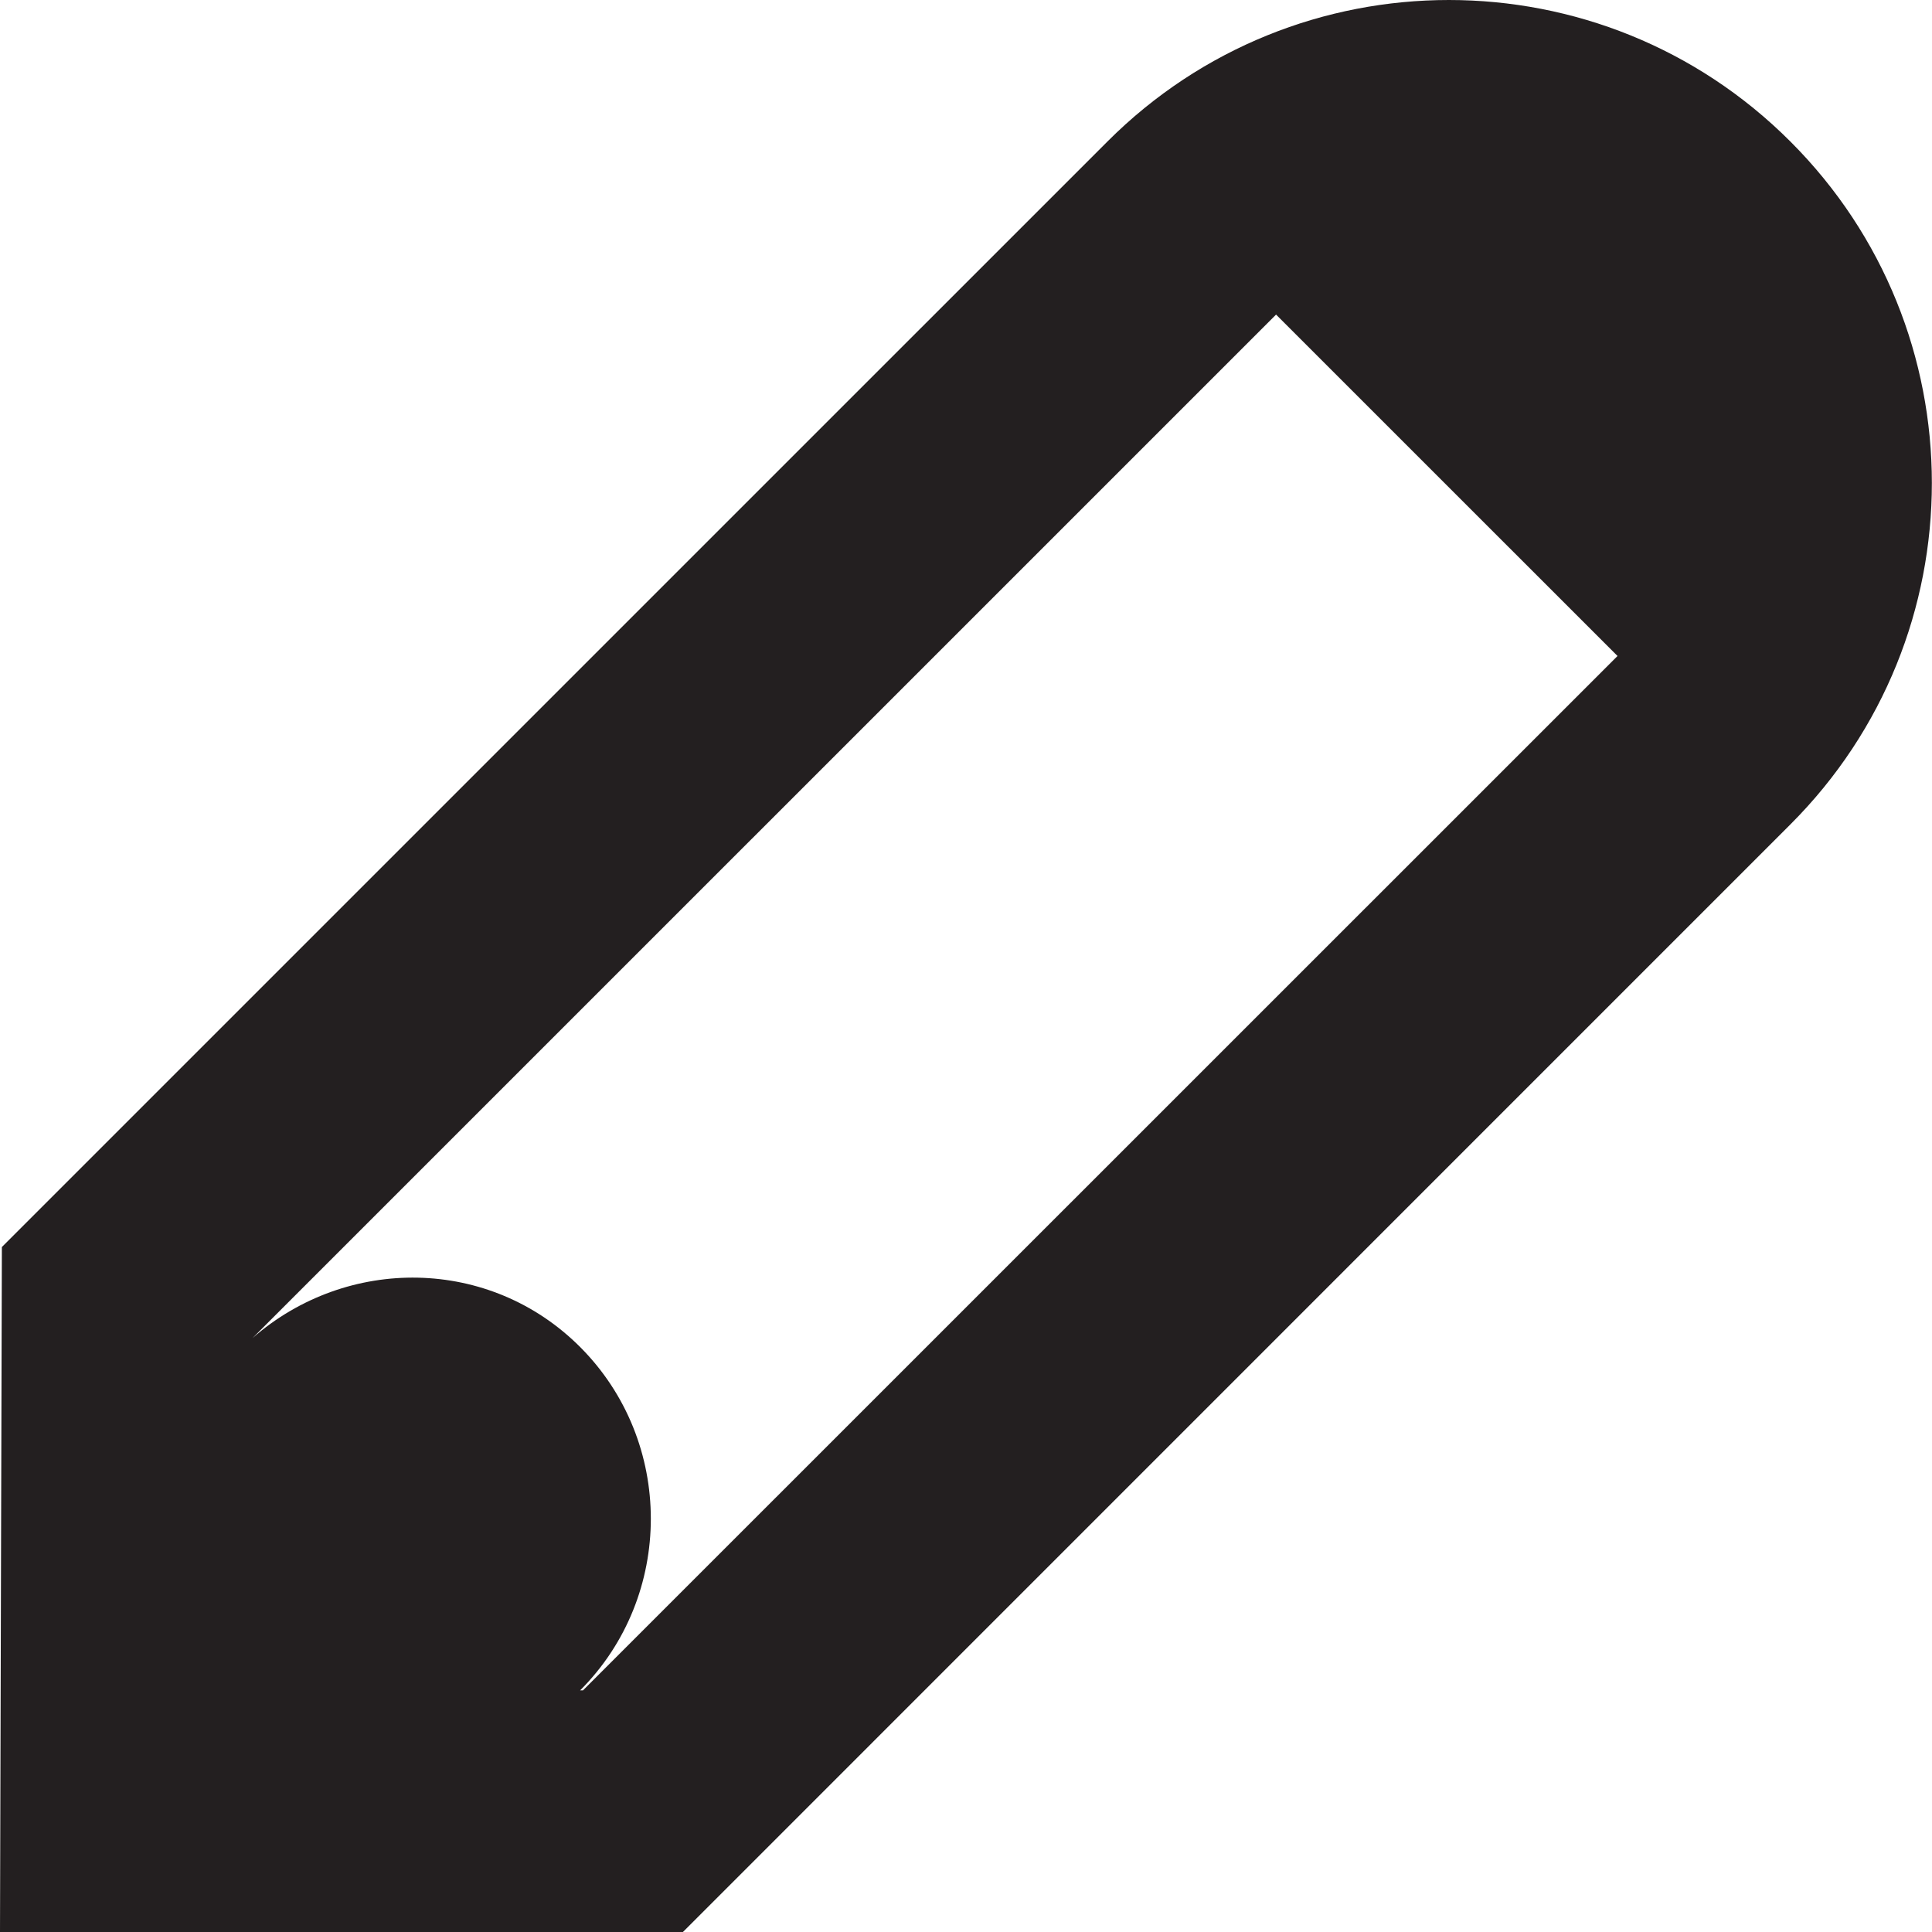
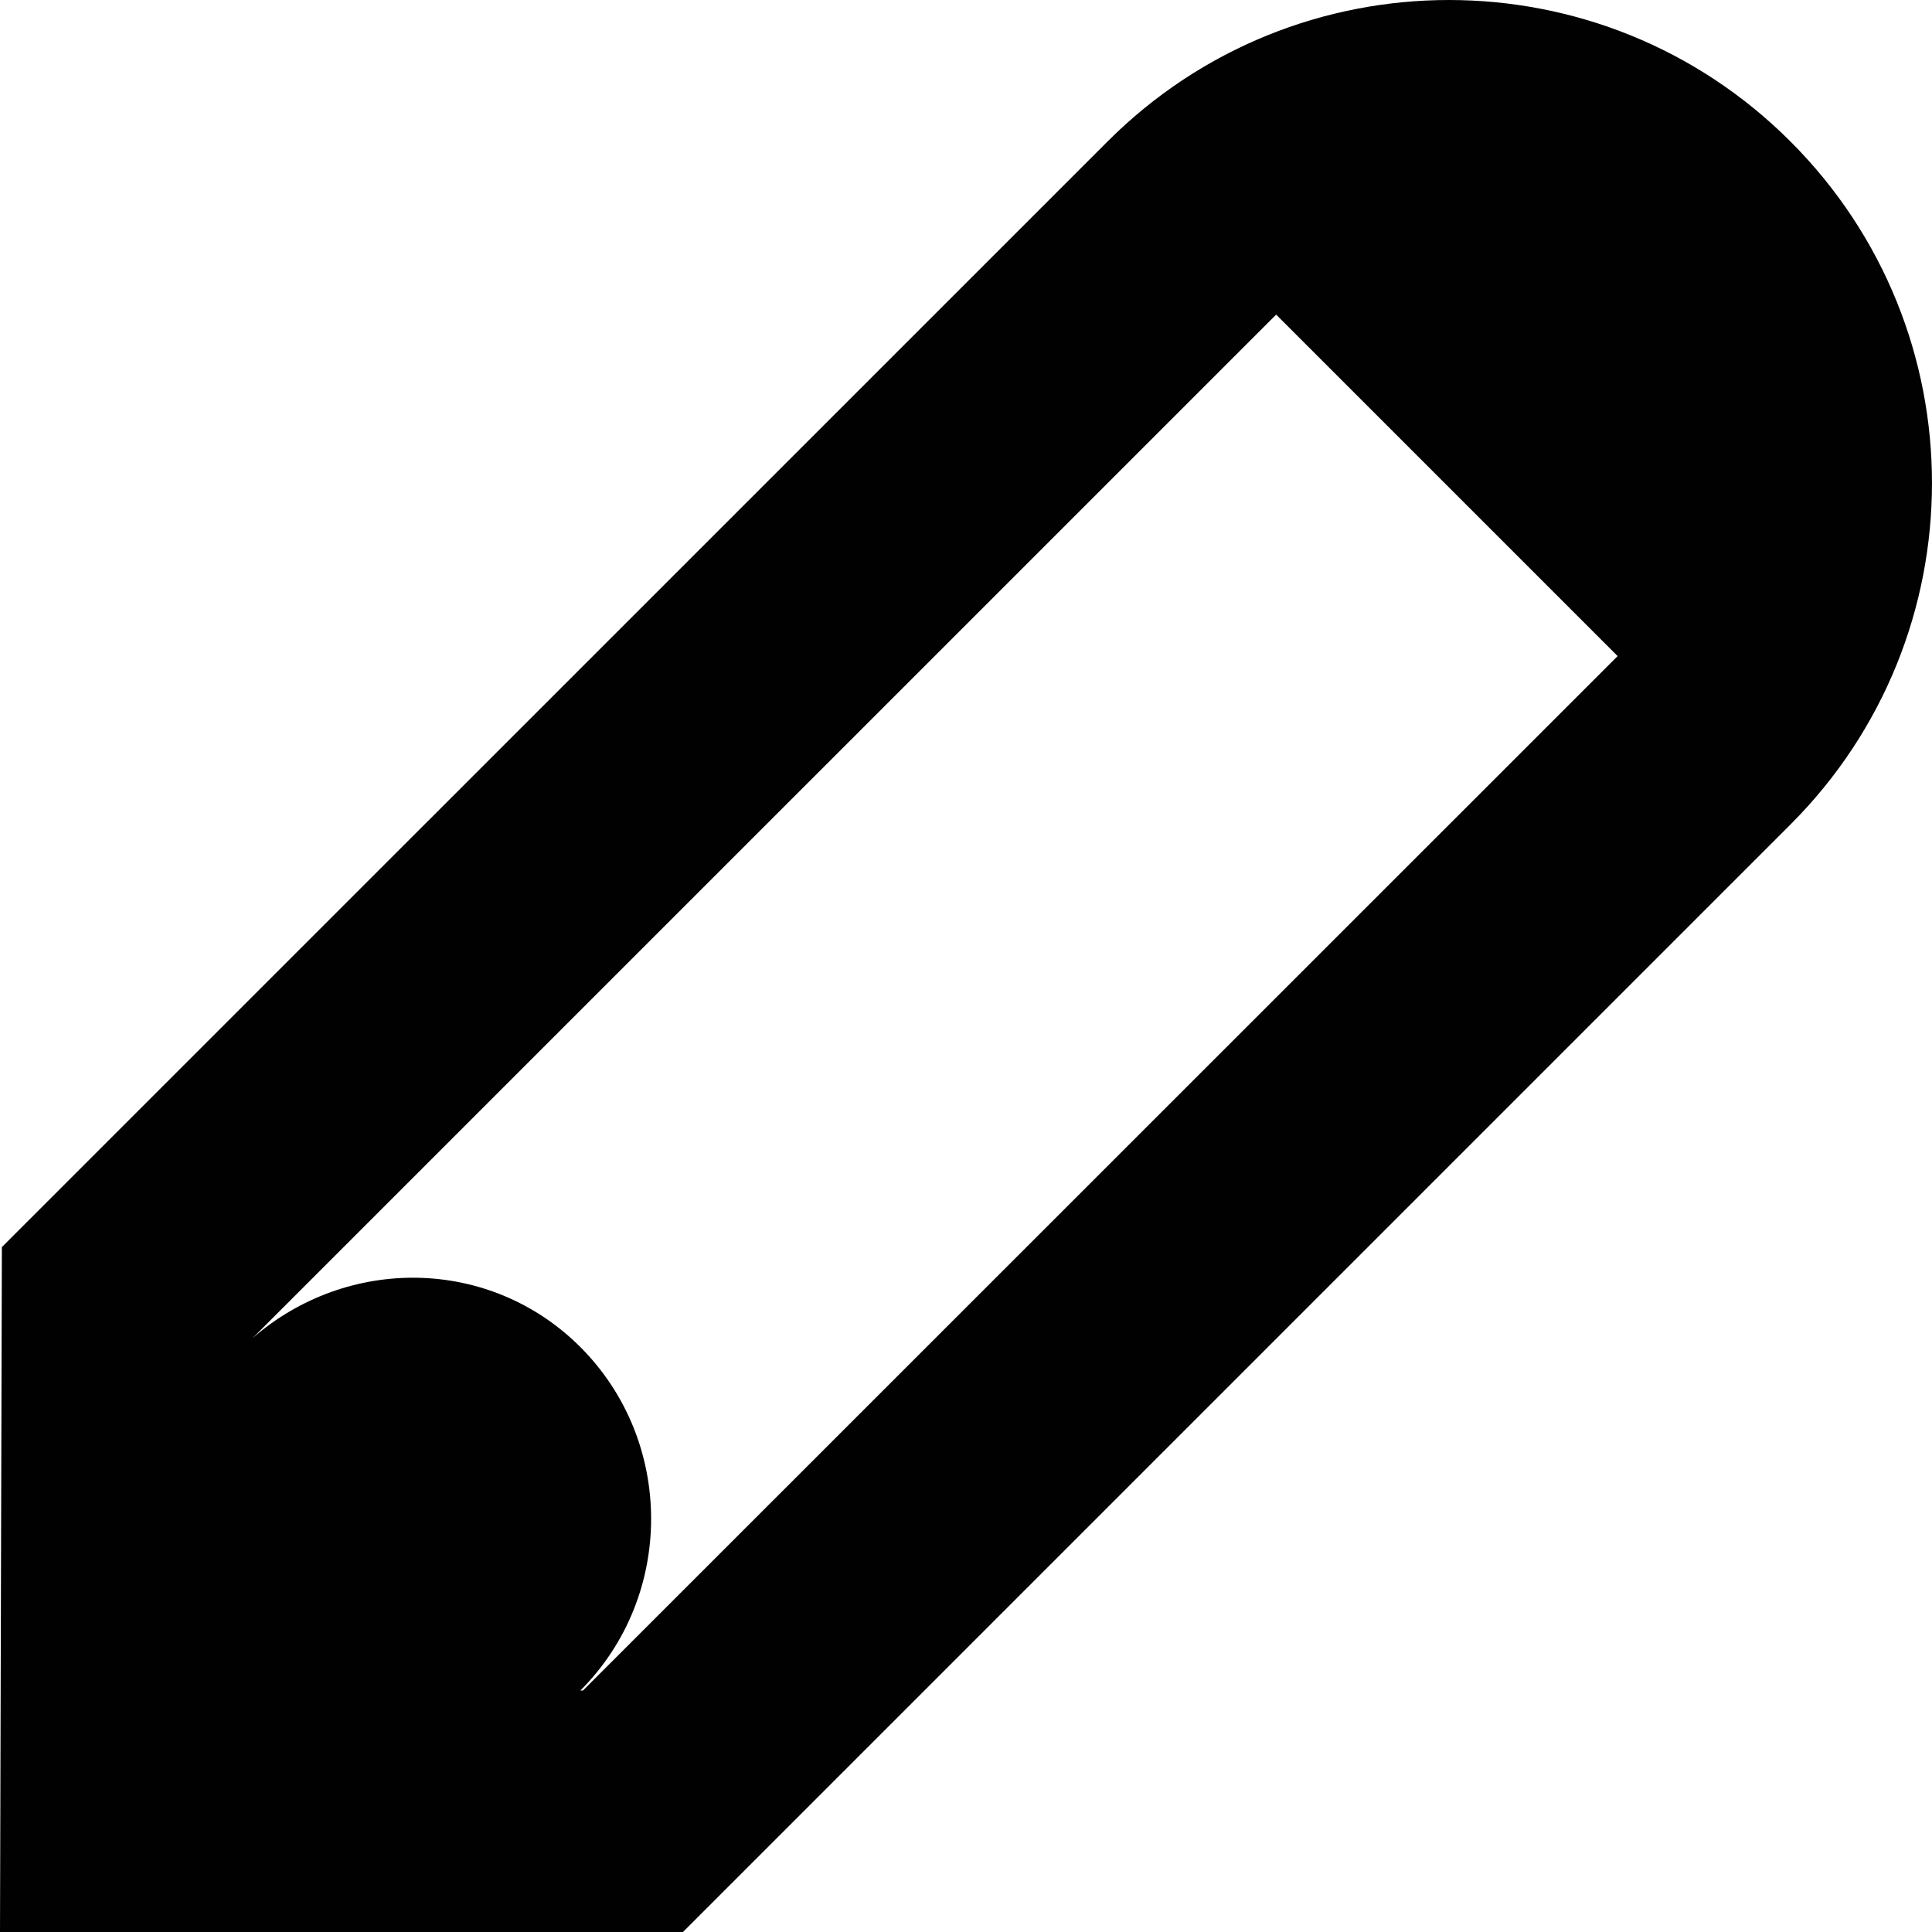
- <svg xmlns="http://www.w3.org/2000/svg" version="1.1" id="Layer_1" x="0px" y="0px" width="32px" height="32.002px" viewBox="0 0 32 32.002" enable-background="new 0 0 32 32.002" xml:space="preserve">
-   <path fill="#231F20" d="M29.656,2.344C28.094,0.781,26.047,0,24,0s-4.094,0.781-5.656,2.344L0.031,20.656L0,32.002h11.312  l18.344-18.346C32.781,10.534,32.781,5.466,29.656,2.344z M9.656,28H9.609c1.562-1.562,1.562-4.125,0-5.688  c-1.494-1.496-3.859-1.517-5.426-0.148L21.137,5.211l5.656,5.655L9.656,28z" />
+ <svg xmlns="http://www.w3.org/2000/svg" version="1.1" x="0px" y="0px" width="32px" height="32px" viewBox="0 0 32 32" style="enable-background:new 0 0 32 32;" xml:space="preserve">
+   <g id="Layer_1">
+ </g>
+   <g id="pen_x5F_alt_x5F_stroke">
+     <path style="fill:#010101;" d="M29.656,2.344C28.094,0.781,26.047,0,24,0s-4.094,0.781-5.656,2.344L0.031,20.656L0,32h11.312   l18.344-18.344C32.781,10.531,32.781,5.469,29.656,2.344z M9.656,28H9.613c1.562-1.562,1.562-4.125,0-5.688   c-1.496-1.496-3.859-1.516-5.43-0.148L21.137,5.211l5.656,5.656L9.656,28z" />
+   </g>
</svg>
